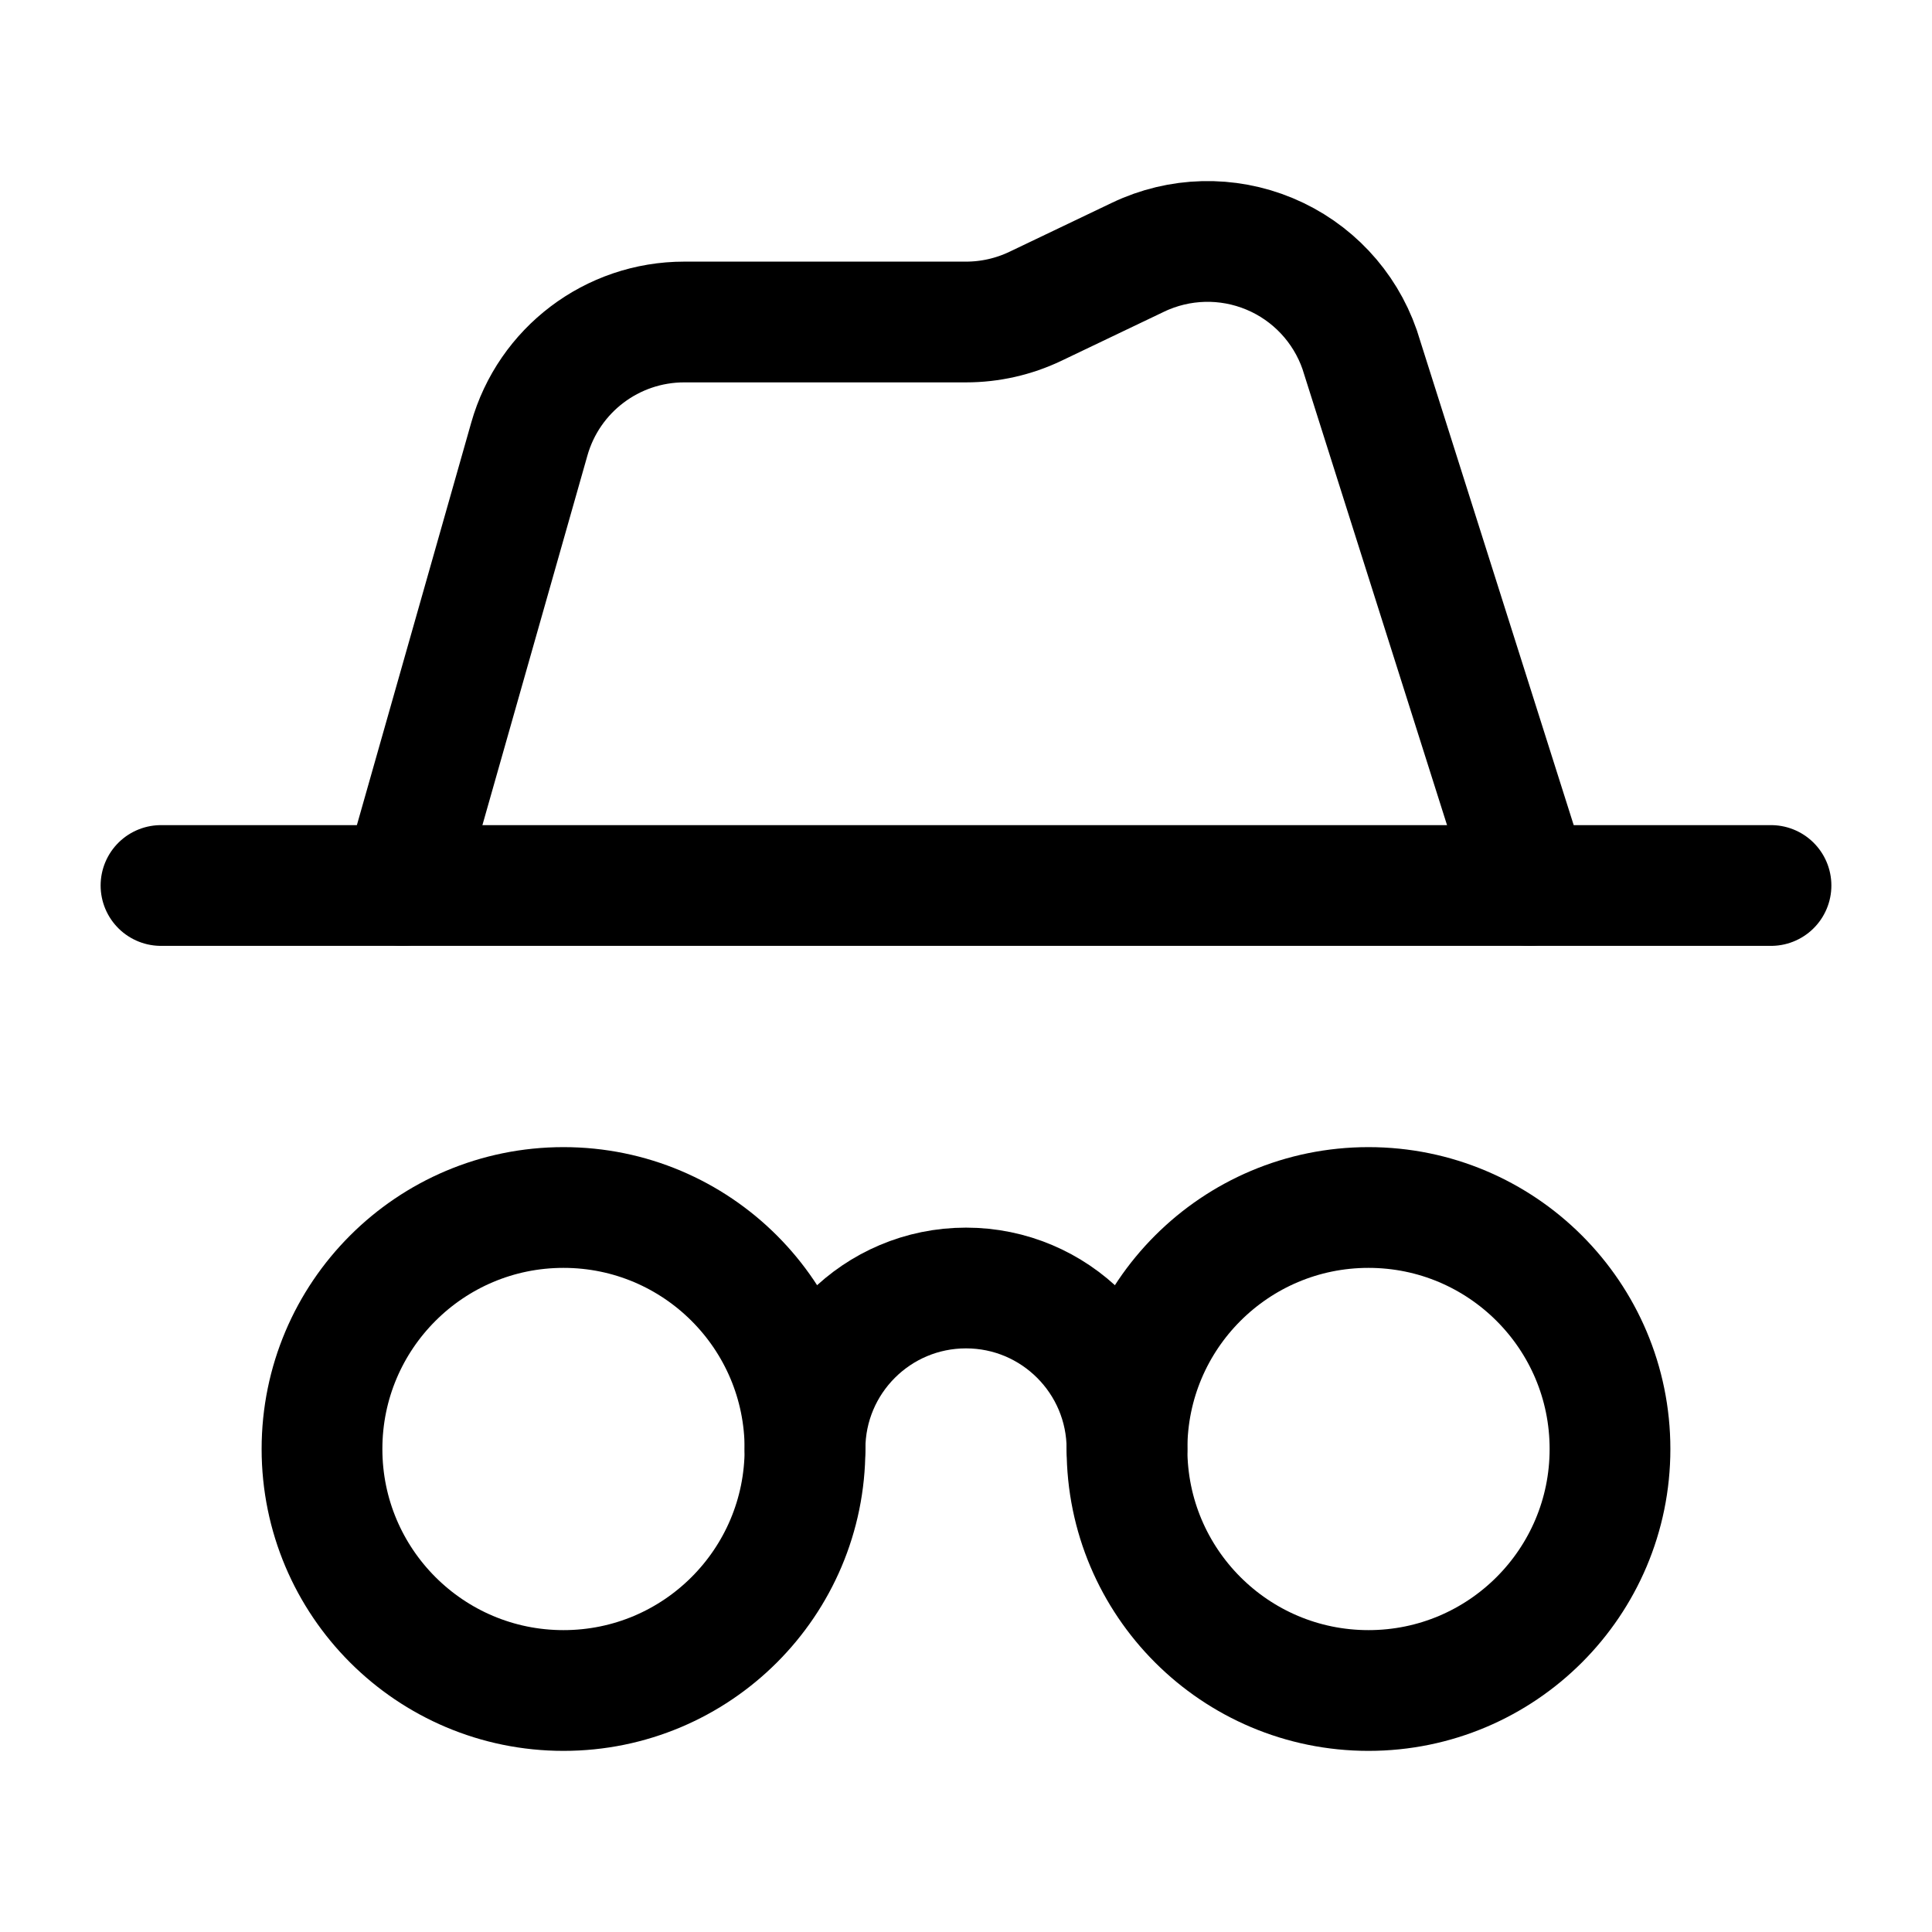
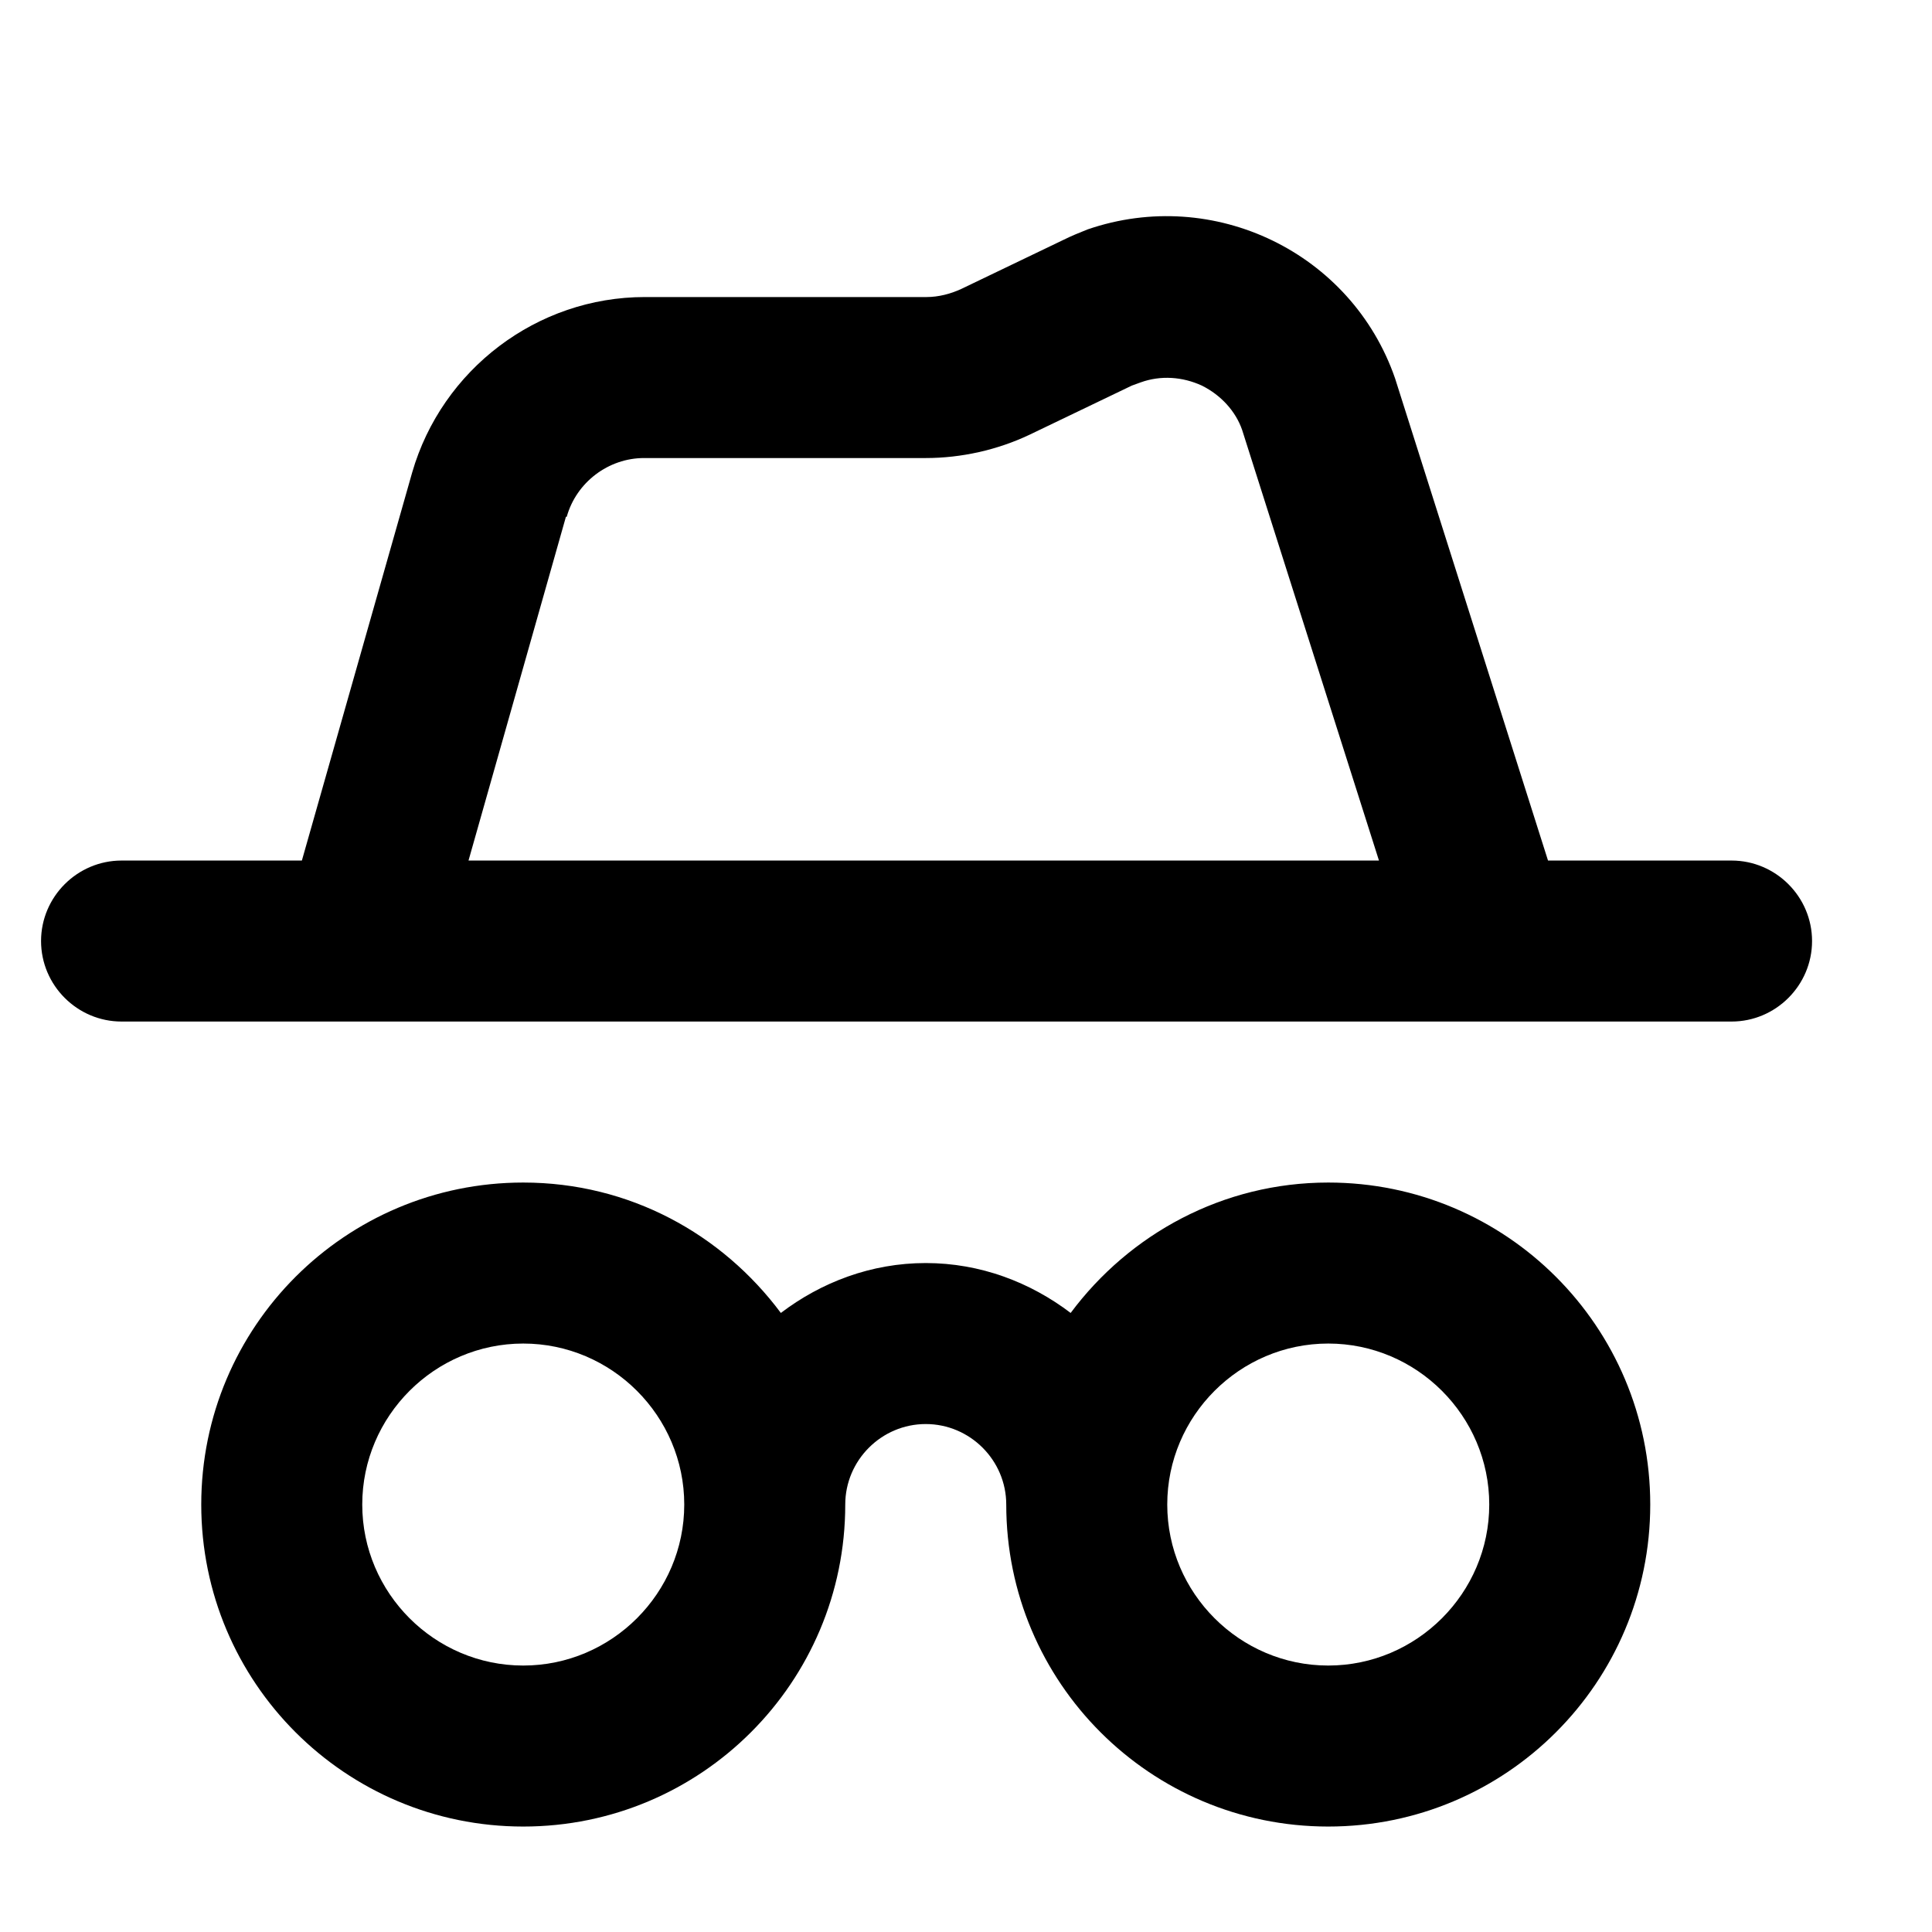
- <svg xmlns="http://www.w3.org/2000/svg" width="24" height="24" viewBox="0 0 24 24" fill="none" stroke="currentColor" stroke-width="1.5" stroke-linecap="round" stroke-linejoin="round">
-   <path d="M14 18a2 2 0 0 0-4 0" />
-   <path d="m19 11-2.11-6.657a2 2 0 0 0-2.752-1.148l-1.276.61A2 2 0 0 1 12 4H8.5a2 2 0 0 0-1.925 1.456L5 11" />
-   <path d="M2 11h20" />
-   <circle cx="17" cy="18" r="3" />
-   <circle cx="7" cy="18" r="3" />
+ <svg xmlns="http://www.w3.org/2000/svg" viewBox="0 0 24 24" fill="currentColor" stroke="none">
+   <g transform="translate(-295 -384)">
+     <path d="M316.5,394.69h-2.27l-1.9-5.99c-.54-1.56-2.25-2.39-3.82-1.85-.1.04-.2.08-.3.13l-1.27.61c-.13.06-.28.1-.43.1h-3.5c-1.34,0-2.52.9-2.89,2.18l-1.37,4.82h-2.24c-.55,0-1,.45-1,1s.45,1,1,1h17s0,0,0,0,0,0,0,0h3c.55,0,1-.45,1-1s-.45-1-1-1ZM302.04,390.42c.12-.43.52-.73.96-.73h3.5c.44,0,.89-.1,1.29-.29l1.27-.61s.08-.03.11-.04c.25-.09.52-.07.76.04.24.12.42.32.5.55l1.7,5.35h-11.31l1.21-4.27Z" />
+     <path d="M311.5,398.69c-1.31,0-2.47.64-3.2,1.62-.5-.38-1.12-.62-1.8-.62s-1.3.24-1.8.62c-.73-.98-1.88-1.62-3.2-1.62-2.21,0-4,1.79-4,4s1.79,4,4,4,4-1.79,4-4c0-.55.45-1,1-1s1,.45,1,1c0,2.21,1.79,4,4,4s4-1.79,4-4-1.79-4-4-4ZM301.5,404.69c-1.1,0-2-.9-2-2s.9-2,2-2,2,.9,2,2-.9,2-2,2ZM311.5,404.69c-1.1,0-2-.9-2-2s.9-2,2-2,2,.9,2,2-.9,2-2,2Z" />
+   </g>
</svg>
